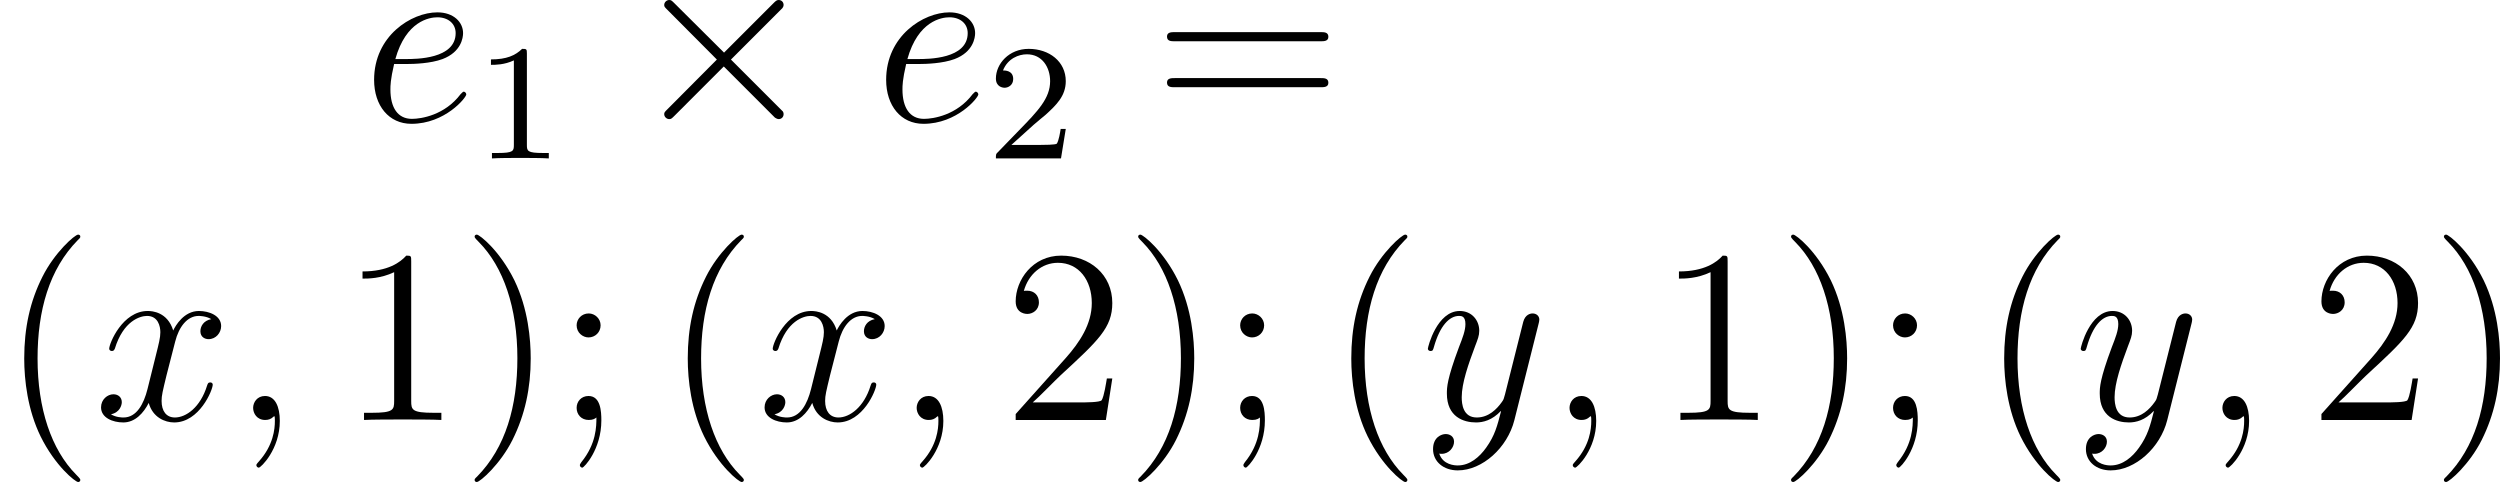
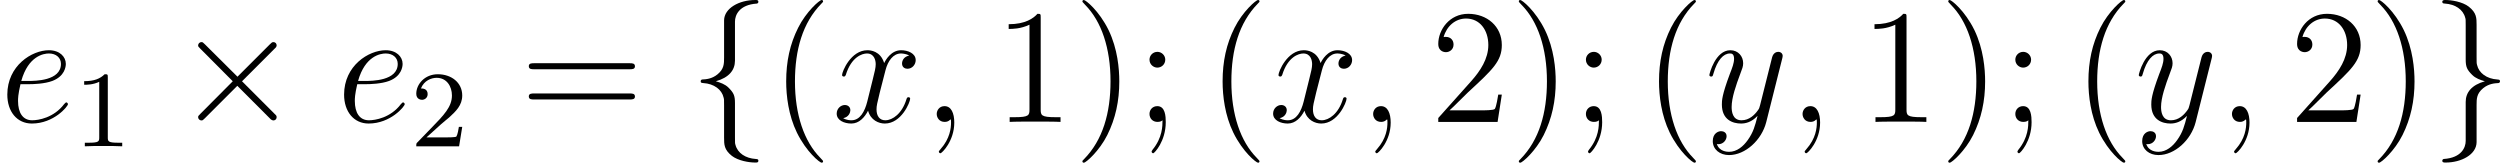
- <svg xmlns="http://www.w3.org/2000/svg" xmlns:xlink="http://www.w3.org/1999/xlink" version="1.1" width="136.658pt" height="26.348pt" viewBox="-.165 -.254 136.658 26.348">
+ <svg xmlns="http://www.w3.org/2000/svg" xmlns:xlink="http://www.w3.org/1999/xlink" version="1.1" width="207.777pt" height="13.523pt" viewBox="-.239 -.241 207.777 13.523">
  <defs>
    <path id="g3-40" d="M3.885 2.905C3.885 2.869 3.885 2.845 3.682 2.642C2.487 1.435 1.817-.538 1.817-2.977C1.817-5.296 2.379-7.293 3.766-8.703C3.885-8.811 3.885-8.835 3.885-8.871C3.885-8.942 3.826-8.966 3.778-8.966C3.622-8.966 2.642-8.106 2.056-6.934C1.447-5.727 1.172-4.447 1.172-2.977C1.172-1.913 1.339-.49 1.961 .789C2.666 2.224 3.646 3.001 3.778 3.001C3.826 3.001 3.885 2.977 3.885 2.905Z" />
    <path id="g3-41" d="M3.371-2.977C3.371-3.885 3.252-5.368 2.582-6.755C1.877-8.189 .897-8.966 .765-8.966C.717-8.966 .658-8.942 .658-8.871C.658-8.835 .658-8.811 .861-8.608C2.056-7.4 2.726-5.428 2.726-2.989C2.726-.669 2.164 1.327 .777 2.738C.658 2.845 .658 2.869 .658 2.905C.658 2.977 .717 3.001 .765 3.001C.921 3.001 1.901 2.14 2.487 .968C3.096-.251 3.371-1.542 3.371-2.977Z" />
    <path id="g3-49" d="M3.443-7.663C3.443-7.938 3.443-7.95 3.204-7.95C2.917-7.627 2.319-7.185 1.088-7.185V-6.838C1.363-6.838 1.961-6.838 2.618-7.149V-.921C2.618-.49 2.582-.347 1.53-.347H1.16V0C1.482-.024 2.642-.024 3.037-.024S4.579-.024 4.902 0V-.347H4.531C3.479-.347 3.443-.49 3.443-.921V-7.663Z" />
    <path id="g3-50" d="M5.26-2.008H4.997C4.961-1.805 4.866-1.148 4.746-.956C4.663-.849 3.981-.849 3.622-.849H1.411C1.733-1.124 2.463-1.889 2.774-2.176C4.591-3.85 5.26-4.471 5.26-5.655C5.26-7.03 4.172-7.95 2.786-7.95S.586-6.767 .586-5.738C.586-5.129 1.112-5.129 1.148-5.129C1.399-5.129 1.71-5.308 1.71-5.691C1.71-6.025 1.482-6.253 1.148-6.253C1.04-6.253 1.016-6.253 .98-6.241C1.207-7.054 1.853-7.603 2.63-7.603C3.646-7.603 4.268-6.755 4.268-5.655C4.268-4.639 3.682-3.754 3.001-2.989L.586-.287V0H4.949L5.26-2.008Z" />
    <path id="g3-59" d="M2.2-4.579C2.2-4.902 1.925-5.153 1.626-5.153C1.279-5.153 1.04-4.878 1.04-4.579C1.04-4.22 1.339-3.993 1.614-3.993C1.937-3.993 2.2-4.244 2.2-4.579ZM1.997-.12C1.997 .299 1.997 1.148 1.267 2.044C1.196 2.14 1.196 2.164 1.196 2.188C1.196 2.248 1.255 2.307 1.315 2.307C1.399 2.307 2.236 1.423 2.236 .024C2.236-.418 2.2-1.16 1.614-1.16C1.267-1.16 1.04-.897 1.04-.586C1.04-.263 1.267 0 1.626 0C1.853 0 1.937-.072 1.997-.12Z" />
    <path id="g3-61" d="M8.07-3.873C8.237-3.873 8.452-3.873 8.452-4.089C8.452-4.316 8.249-4.316 8.07-4.316H1.028C.861-4.316 .646-4.316 .646-4.101C.646-3.873 .849-3.873 1.028-3.873H8.07ZM8.07-1.65C8.237-1.65 8.452-1.65 8.452-1.865C8.452-2.092 8.249-2.092 8.07-2.092H1.028C.861-2.092 .646-2.092 .646-1.877C.646-1.65 .849-1.65 1.028-1.65H8.07Z" />
    <path id="g0-2" d="M4.651-3.324L2.26-5.703C2.116-5.846 2.092-5.87 1.997-5.87C1.877-5.87 1.757-5.762 1.757-5.631C1.757-5.547 1.781-5.523 1.913-5.392L4.304-2.989L1.913-.586C1.781-.454 1.757-.43 1.757-.347C1.757-.215 1.877-.108 1.997-.108C2.092-.108 2.116-.132 2.26-.275L4.639-2.654L7.113-.179C7.137-.167 7.221-.108 7.293-.108C7.436-.108 7.532-.215 7.532-.347C7.532-.371 7.532-.418 7.496-.478C7.484-.502 5.583-2.379 4.985-2.989L7.173-5.177C7.233-5.248 7.412-5.404 7.472-5.475C7.484-5.499 7.532-5.547 7.532-5.631C7.532-5.762 7.436-5.87 7.293-5.87C7.197-5.87 7.149-5.822 7.018-5.691L4.651-3.324Z" />
+     <path id="g0-102" d="M3.383-7.376C3.383-7.855 3.694-8.62 4.997-8.703C5.057-8.715 5.105-8.763 5.105-8.835C5.105-8.966 5.009-8.966 4.878-8.966C3.682-8.966 2.594-8.357 2.582-7.472V-4.746C2.582-4.28 2.582-3.897 2.104-3.503C1.686-3.156 1.231-3.132 .968-3.12C.909-3.108 .861-3.061 .861-2.989C.861-2.869 .933-2.869 1.052-2.857C1.841-2.809 2.415-2.379 2.546-1.793C2.582-1.662 2.582-1.638 2.582-1.207V1.16C2.582 1.662 2.582 2.044 3.156 2.499C3.622 2.857 4.411 2.989 4.878 2.989C5.009 2.989 5.105 2.989 5.105 2.857C5.105 2.738 5.033 2.738 4.914 2.726C4.16 2.678 3.575 2.295 3.419 1.686C3.383 1.578 3.383 1.554 3.383 1.124V-1.387C3.383-1.937 3.288-2.14 2.905-2.523C2.654-2.774 2.307-2.893 1.973-2.989C2.953-3.264 3.383-3.814 3.383-4.507V-7.376Z" />
+     <path id="g0-103" d="M2.582 1.399C2.582 1.877 2.271 2.642 .968 2.726C.909 2.738 .861 2.786 .861 2.857C.861 2.989 .992 2.989 1.1 2.989C2.26 2.989 3.371 2.403 3.383 1.494V-1.231C3.383-1.698 3.383-2.08 3.862-2.475C4.28-2.821 4.734-2.845 4.997-2.857C5.057-2.869 5.105-2.917 5.105-2.989C5.105-3.108 5.033-3.108 4.914-3.12C4.125-3.168 3.551-3.599 3.419-4.184C3.383-4.316 3.383-4.34 3.383-4.77V-7.137C3.383-7.639 3.383-8.022 2.809-8.476C2.331-8.847 1.506-8.966 1.1-8.966C.992-8.966 .861-8.966 .861-8.835C.861-8.715 .933-8.715 1.052-8.703C1.805-8.656 2.391-8.273 2.546-7.663C2.582-7.556 2.582-7.532 2.582-7.101V-4.591C2.582-4.041 2.678-3.838 3.061-3.455C3.312-3.204 3.658-3.084 3.993-2.989C3.013-2.714 2.582-2.164 2.582-1.47V1.399Z" />
    <path id="g2-49" d="M2.503-5.077C2.503-5.292 2.487-5.3 2.271-5.3C1.945-4.981 1.522-4.79 .765-4.79V-4.527C.98-4.527 1.411-4.527 1.873-4.742V-.654C1.873-.359 1.849-.263 1.092-.263H.813V0C1.14-.024 1.825-.024 2.184-.024S3.236-.024 3.563 0V-.263H3.284C2.527-.263 2.503-.359 2.503-.654V-5.077Z" />
    <path id="g2-50" d="M2.248-1.626C2.375-1.745 2.71-2.008 2.837-2.12C3.332-2.574 3.802-3.013 3.802-3.738C3.802-4.686 3.005-5.3 2.008-5.3C1.052-5.3 .422-4.575 .422-3.866C.422-3.475 .733-3.419 .845-3.419C1.012-3.419 1.259-3.539 1.259-3.842C1.259-4.256 .861-4.256 .765-4.256C.996-4.838 1.53-5.037 1.921-5.037C2.662-5.037 3.045-4.407 3.045-3.738C3.045-2.909 2.463-2.303 1.522-1.339L.518-.303C.422-.215 .422-.199 .422 0H3.571L3.802-1.427H3.555C3.531-1.267 3.467-.869 3.371-.717C3.324-.654 2.718-.654 2.59-.654H1.172L2.248-1.626Z" />
    <path id="g1-59" d="M2.331 .048C2.331-.646 2.104-1.16 1.614-1.16C1.231-1.16 1.04-.849 1.04-.586S1.219 0 1.626 0C1.781 0 1.913-.048 2.02-.155C2.044-.179 2.056-.179 2.068-.179C2.092-.179 2.092-.012 2.092 .048C2.092 .442 2.02 1.219 1.327 1.997C1.196 2.14 1.196 2.164 1.196 2.188C1.196 2.248 1.255 2.307 1.315 2.307C1.411 2.307 2.331 1.423 2.331 .048Z" />
    <path id="g1-101" d="M2.14-2.774C2.463-2.774 3.276-2.798 3.85-3.013C4.758-3.359 4.842-4.053 4.842-4.268C4.842-4.794 4.388-5.272 3.599-5.272C2.343-5.272 .538-4.136 .538-2.008C.538-.753 1.255 .12 2.343 .12C3.969 .12 4.997-1.148 4.997-1.303C4.997-1.375 4.926-1.435 4.878-1.435C4.842-1.435 4.83-1.423 4.722-1.315C3.957-.299 2.821-.12 2.367-.12C1.686-.12 1.327-.658 1.327-1.542C1.327-1.71 1.327-2.008 1.506-2.774H2.14ZM1.566-3.013C2.08-4.854 3.216-5.033 3.599-5.033C4.125-5.033 4.483-4.722 4.483-4.268C4.483-3.013 2.57-3.013 2.068-3.013H1.566Z" />
    <path id="g1-120" d="M5.667-4.878C5.284-4.806 5.141-4.519 5.141-4.292C5.141-4.005 5.368-3.909 5.535-3.909C5.894-3.909 6.145-4.22 6.145-4.543C6.145-5.045 5.571-5.272 5.069-5.272C4.34-5.272 3.933-4.555 3.826-4.328C3.551-5.224 2.809-5.272 2.594-5.272C1.375-5.272 .729-3.706 .729-3.443C.729-3.395 .777-3.335 .861-3.335C.956-3.335 .98-3.407 1.004-3.455C1.411-4.782 2.212-5.033 2.558-5.033C3.096-5.033 3.204-4.531 3.204-4.244C3.204-3.981 3.132-3.706 2.989-3.132L2.582-1.494C2.403-.777 2.056-.12 1.423-.12C1.363-.12 1.064-.12 .813-.275C1.243-.359 1.339-.717 1.339-.861C1.339-1.1 1.16-1.243 .933-1.243C.646-1.243 .335-.992 .335-.61C.335-.108 .897 .12 1.411 .12C1.985 .12 2.391-.335 2.642-.825C2.833-.12 3.431 .12 3.873 .12C5.093 .12 5.738-1.447 5.738-1.71C5.738-1.769 5.691-1.817 5.619-1.817C5.511-1.817 5.499-1.757 5.464-1.662C5.141-.61 4.447-.12 3.909-.12C3.491-.12 3.264-.43 3.264-.921C3.264-1.184 3.312-1.375 3.503-2.164L3.921-3.79C4.101-4.507 4.507-5.033 5.057-5.033C5.081-5.033 5.416-5.033 5.667-4.878Z" />
    <path id="g1-121" d="M3.144 1.339C2.821 1.793 2.355 2.2 1.769 2.2C1.626 2.2 1.052 2.176 .873 1.626C.909 1.638 .968 1.638 .992 1.638C1.351 1.638 1.59 1.327 1.59 1.052S1.363 .681 1.184 .681C.992 .681 .574 .825 .574 1.411C.574 2.02 1.088 2.439 1.769 2.439C2.965 2.439 4.172 1.339 4.507 .012L5.679-4.651C5.691-4.71 5.715-4.782 5.715-4.854C5.715-5.033 5.571-5.153 5.392-5.153C5.284-5.153 5.033-5.105 4.937-4.746L4.053-1.231C3.993-1.016 3.993-.992 3.897-.861C3.658-.526 3.264-.12 2.69-.12C2.02-.12 1.961-.777 1.961-1.1C1.961-1.781 2.283-2.702 2.606-3.563C2.738-3.909 2.809-4.077 2.809-4.316C2.809-4.818 2.451-5.272 1.865-5.272C.765-5.272 .323-3.539 .323-3.443C.323-3.395 .371-3.335 .454-3.335C.562-3.335 .574-3.383 .622-3.551C.909-4.555 1.363-5.033 1.829-5.033C1.937-5.033 2.14-5.033 2.14-4.639C2.14-4.328 2.008-3.981 1.829-3.527C1.243-1.961 1.243-1.566 1.243-1.279C1.243-.143 2.056 .12 2.654 .12C3.001 .12 3.431 .012 3.85-.43L3.862-.418C3.682 .287 3.563 .753 3.144 1.339Z" />
  </defs>
-   <g id="page1" transform="matrix(1.13 0 0 1.13 -44.07 -67.92204)">
+   <g id="page1" transform="matrix(1.13 0 0 1.13 -63.98604 -64.41)">
    <use x="56.413" y="65.753" xlink:href="#g1-101" />
    <use x="61.839" y="67.547" xlink:href="#g2-49" />
    <use x="69.228" y="65.753" xlink:href="#g0-2" />
    <use x="81.183" y="65.753" xlink:href="#g1-101" />
    <use x="86.608" y="67.547" xlink:href="#g2-50" />
    <use x="94.661" y="65.753" xlink:href="#g3-61" />
-     <use x="38.854" y="80.199" xlink:href="#g3-40" />
-     <use x="43.407" y="80.199" xlink:href="#g1-120" />
-     <use x="50.059" y="80.199" xlink:href="#g1-59" />
-     <use x="55.303" y="80.199" xlink:href="#g3-49" />
-     <use x="61.156" y="80.199" xlink:href="#g3-41" />
-     <use x="65.708" y="80.199" xlink:href="#g3-59" />
-     <use x="70.952" y="80.199" xlink:href="#g3-40" />
-     <use x="75.505" y="80.199" xlink:href="#g1-120" />
-     <use x="82.157" y="80.199" xlink:href="#g1-59" />
-     <use x="87.401" y="80.199" xlink:href="#g3-50" />
-     <use x="93.254" y="80.199" xlink:href="#g3-41" />
-     <use x="97.806" y="80.199" xlink:href="#g3-59" />
-     <use x="103.05" y="80.199" xlink:href="#g3-40" />
-     <use x="107.603" y="80.199" xlink:href="#g1-121" />
-     <use x="113.739" y="80.199" xlink:href="#g1-59" />
-     <use x="118.984" y="80.199" xlink:href="#g3-49" />
-     <use x="124.837" y="80.199" xlink:href="#g3-41" />
-     <use x="129.389" y="80.199" xlink:href="#g3-59" />
-     <use x="134.633" y="80.199" xlink:href="#g3-40" />
-     <use x="139.185" y="80.199" xlink:href="#g1-121" />
-     <use x="145.322" y="80.199" xlink:href="#g1-59" />
-     <use x="150.566" y="80.199" xlink:href="#g3-50" />
-     <use x="156.419" y="80.199" xlink:href="#g3-41" />
+     <use x="107.087" y="65.753" xlink:href="#g0-102" />
+     <use x="113.065" y="65.753" xlink:href="#g3-40" />
+     <use x="117.617" y="65.753" xlink:href="#g1-120" />
+     <use x="124.269" y="65.753" xlink:href="#g1-59" />
+     <use x="129.513" y="65.753" xlink:href="#g3-49" />
+     <use x="135.366" y="65.753" xlink:href="#g3-41" />
+     <use x="139.918" y="65.753" xlink:href="#g3-59" />
+     <use x="145.163" y="65.753" xlink:href="#g3-40" />
+     <use x="149.715" y="65.753" xlink:href="#g1-120" />
+     <use x="156.367" y="65.753" xlink:href="#g1-59" />
+     <use x="161.611" y="65.753" xlink:href="#g3-50" />
+     <use x="167.464" y="65.753" xlink:href="#g3-41" />
+     <use x="172.016" y="65.753" xlink:href="#g3-59" />
+     <use x="177.261" y="65.753" xlink:href="#g3-40" />
+     <use x="181.813" y="65.753" xlink:href="#g1-121" />
+     <use x="187.95" y="65.753" xlink:href="#g1-59" />
+     <use x="193.194" y="65.753" xlink:href="#g3-49" />
+     <use x="199.047" y="65.753" xlink:href="#g3-41" />
+     <use x="203.599" y="65.753" xlink:href="#g3-59" />
+     <use x="208.843" y="65.753" xlink:href="#g3-40" />
+     <use x="213.396" y="65.753" xlink:href="#g1-121" />
+     <use x="219.532" y="65.753" xlink:href="#g1-59" />
+     <use x="224.776" y="65.753" xlink:href="#g3-50" />
+     <use x="230.629" y="65.753" xlink:href="#g3-41" />
+     <use x="235.182" y="65.753" xlink:href="#g0-103" />
  </g>
</svg>
